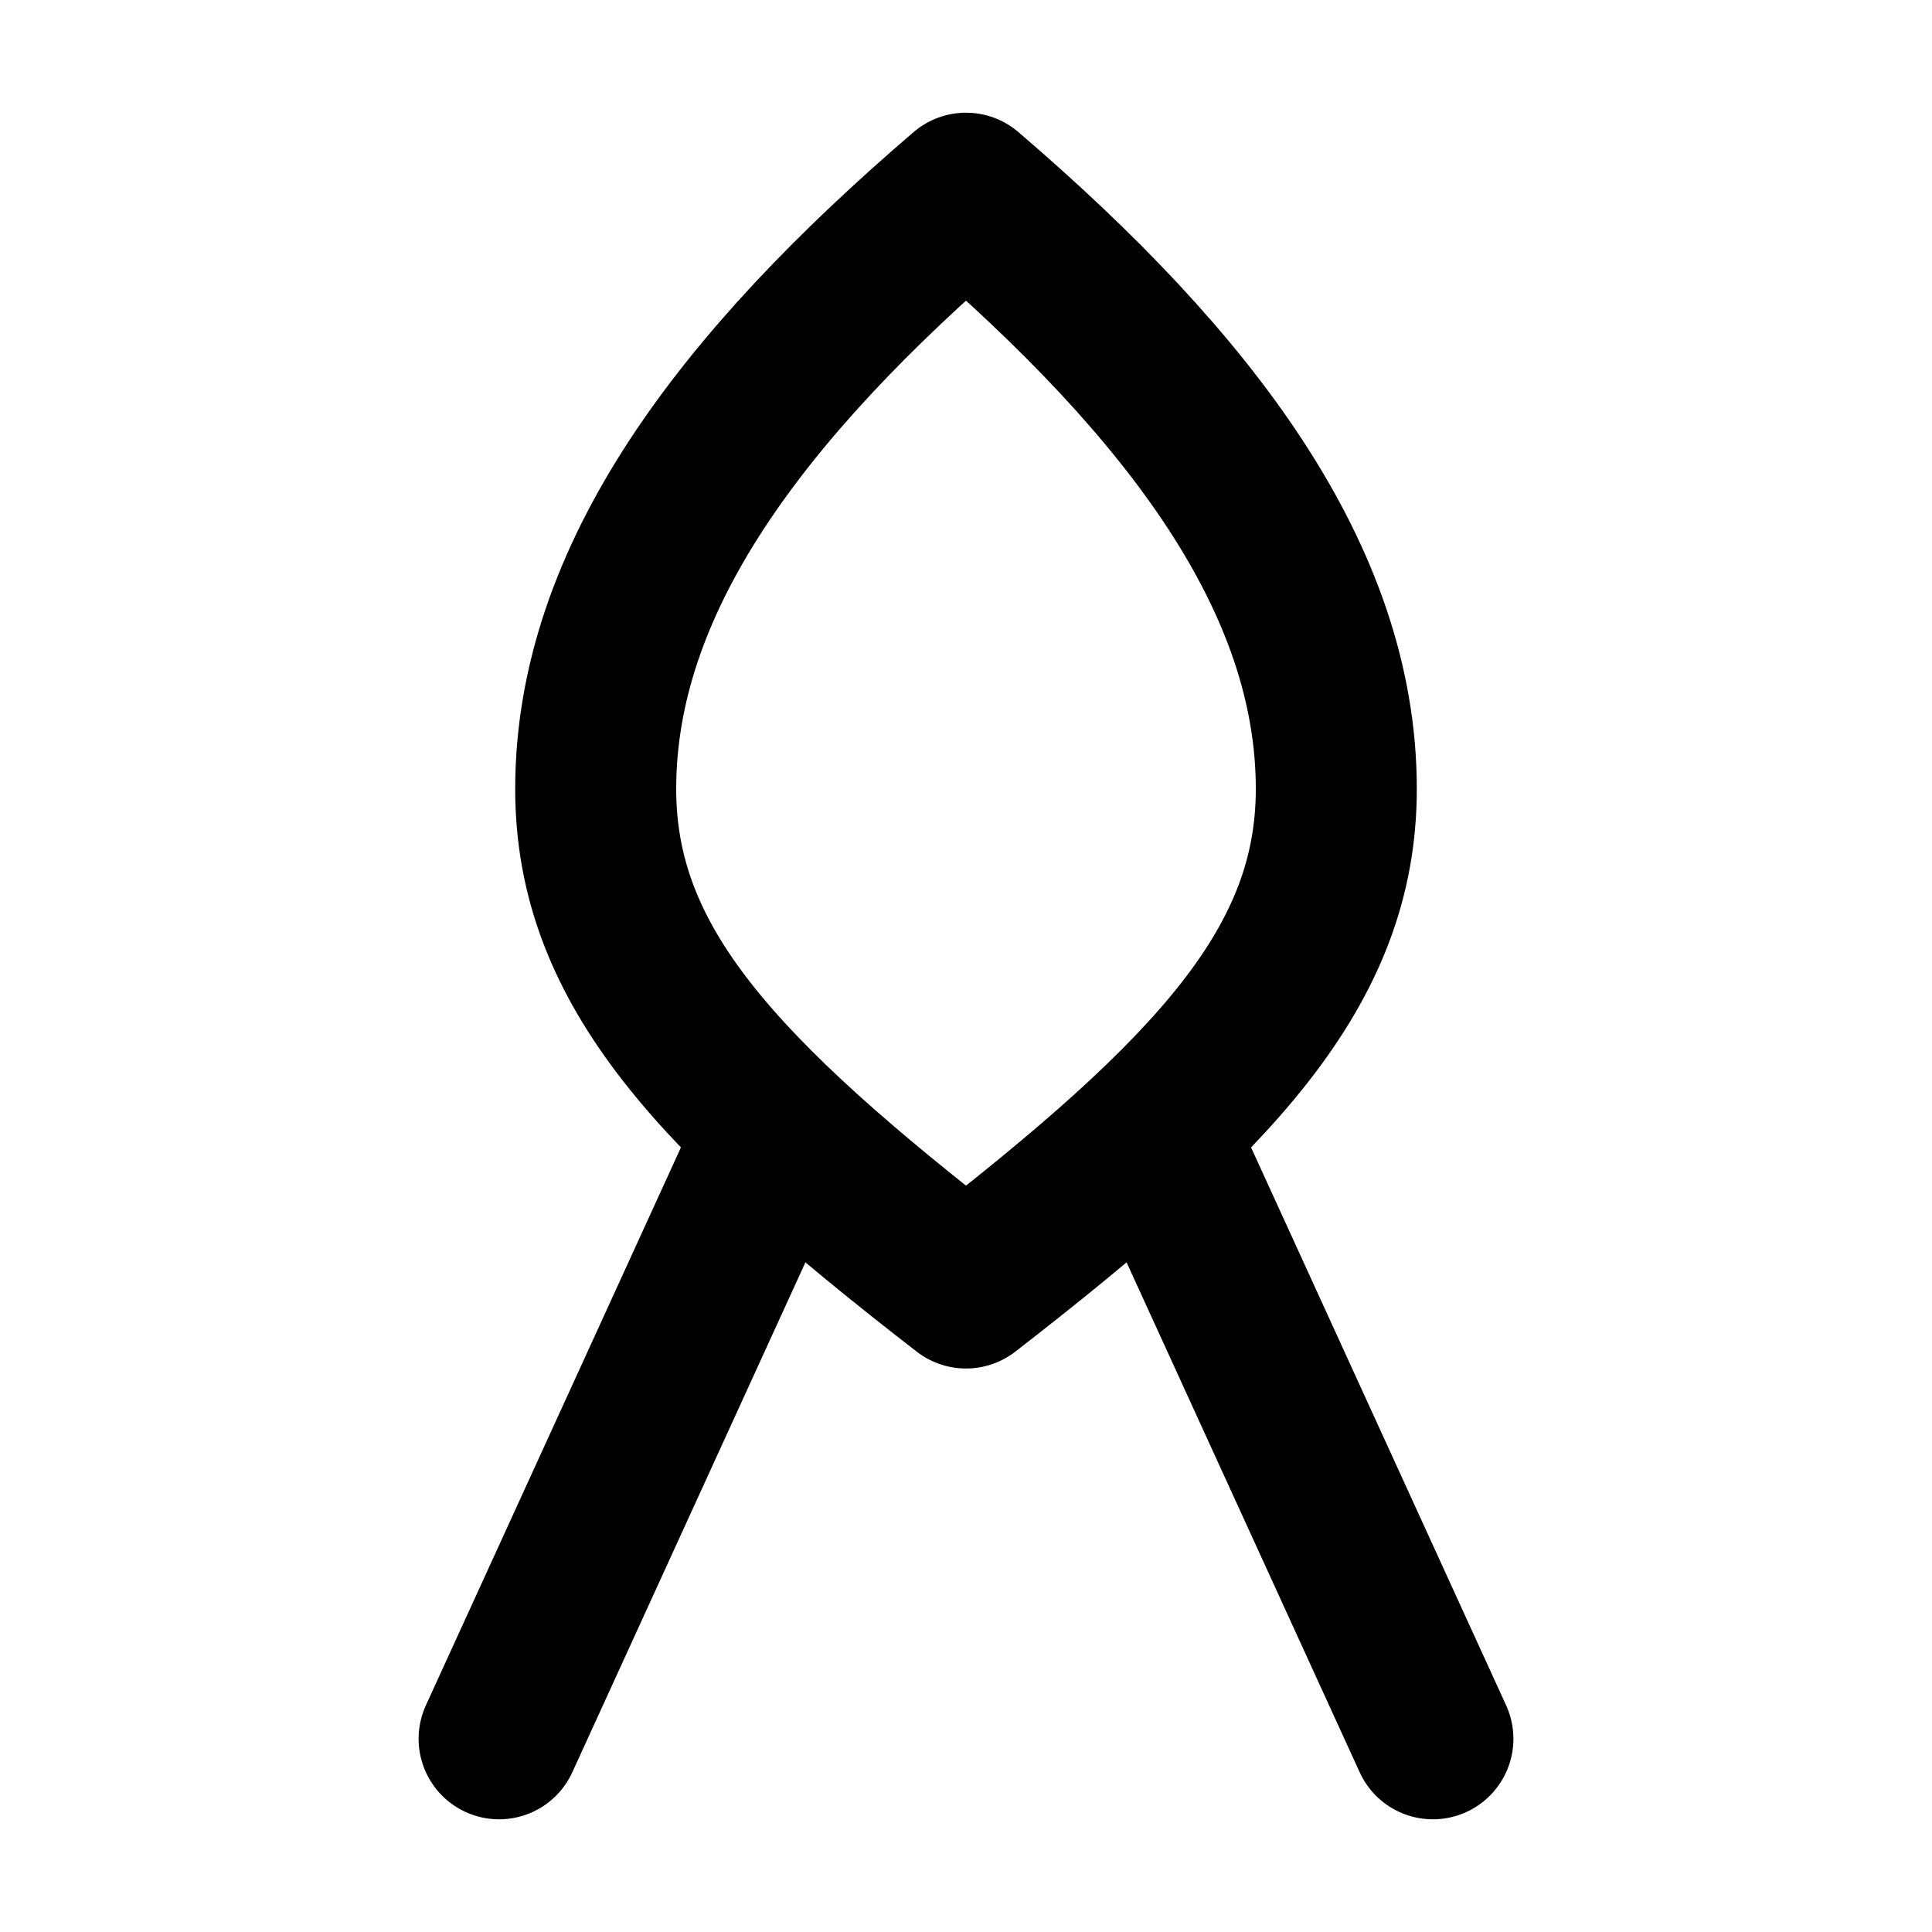
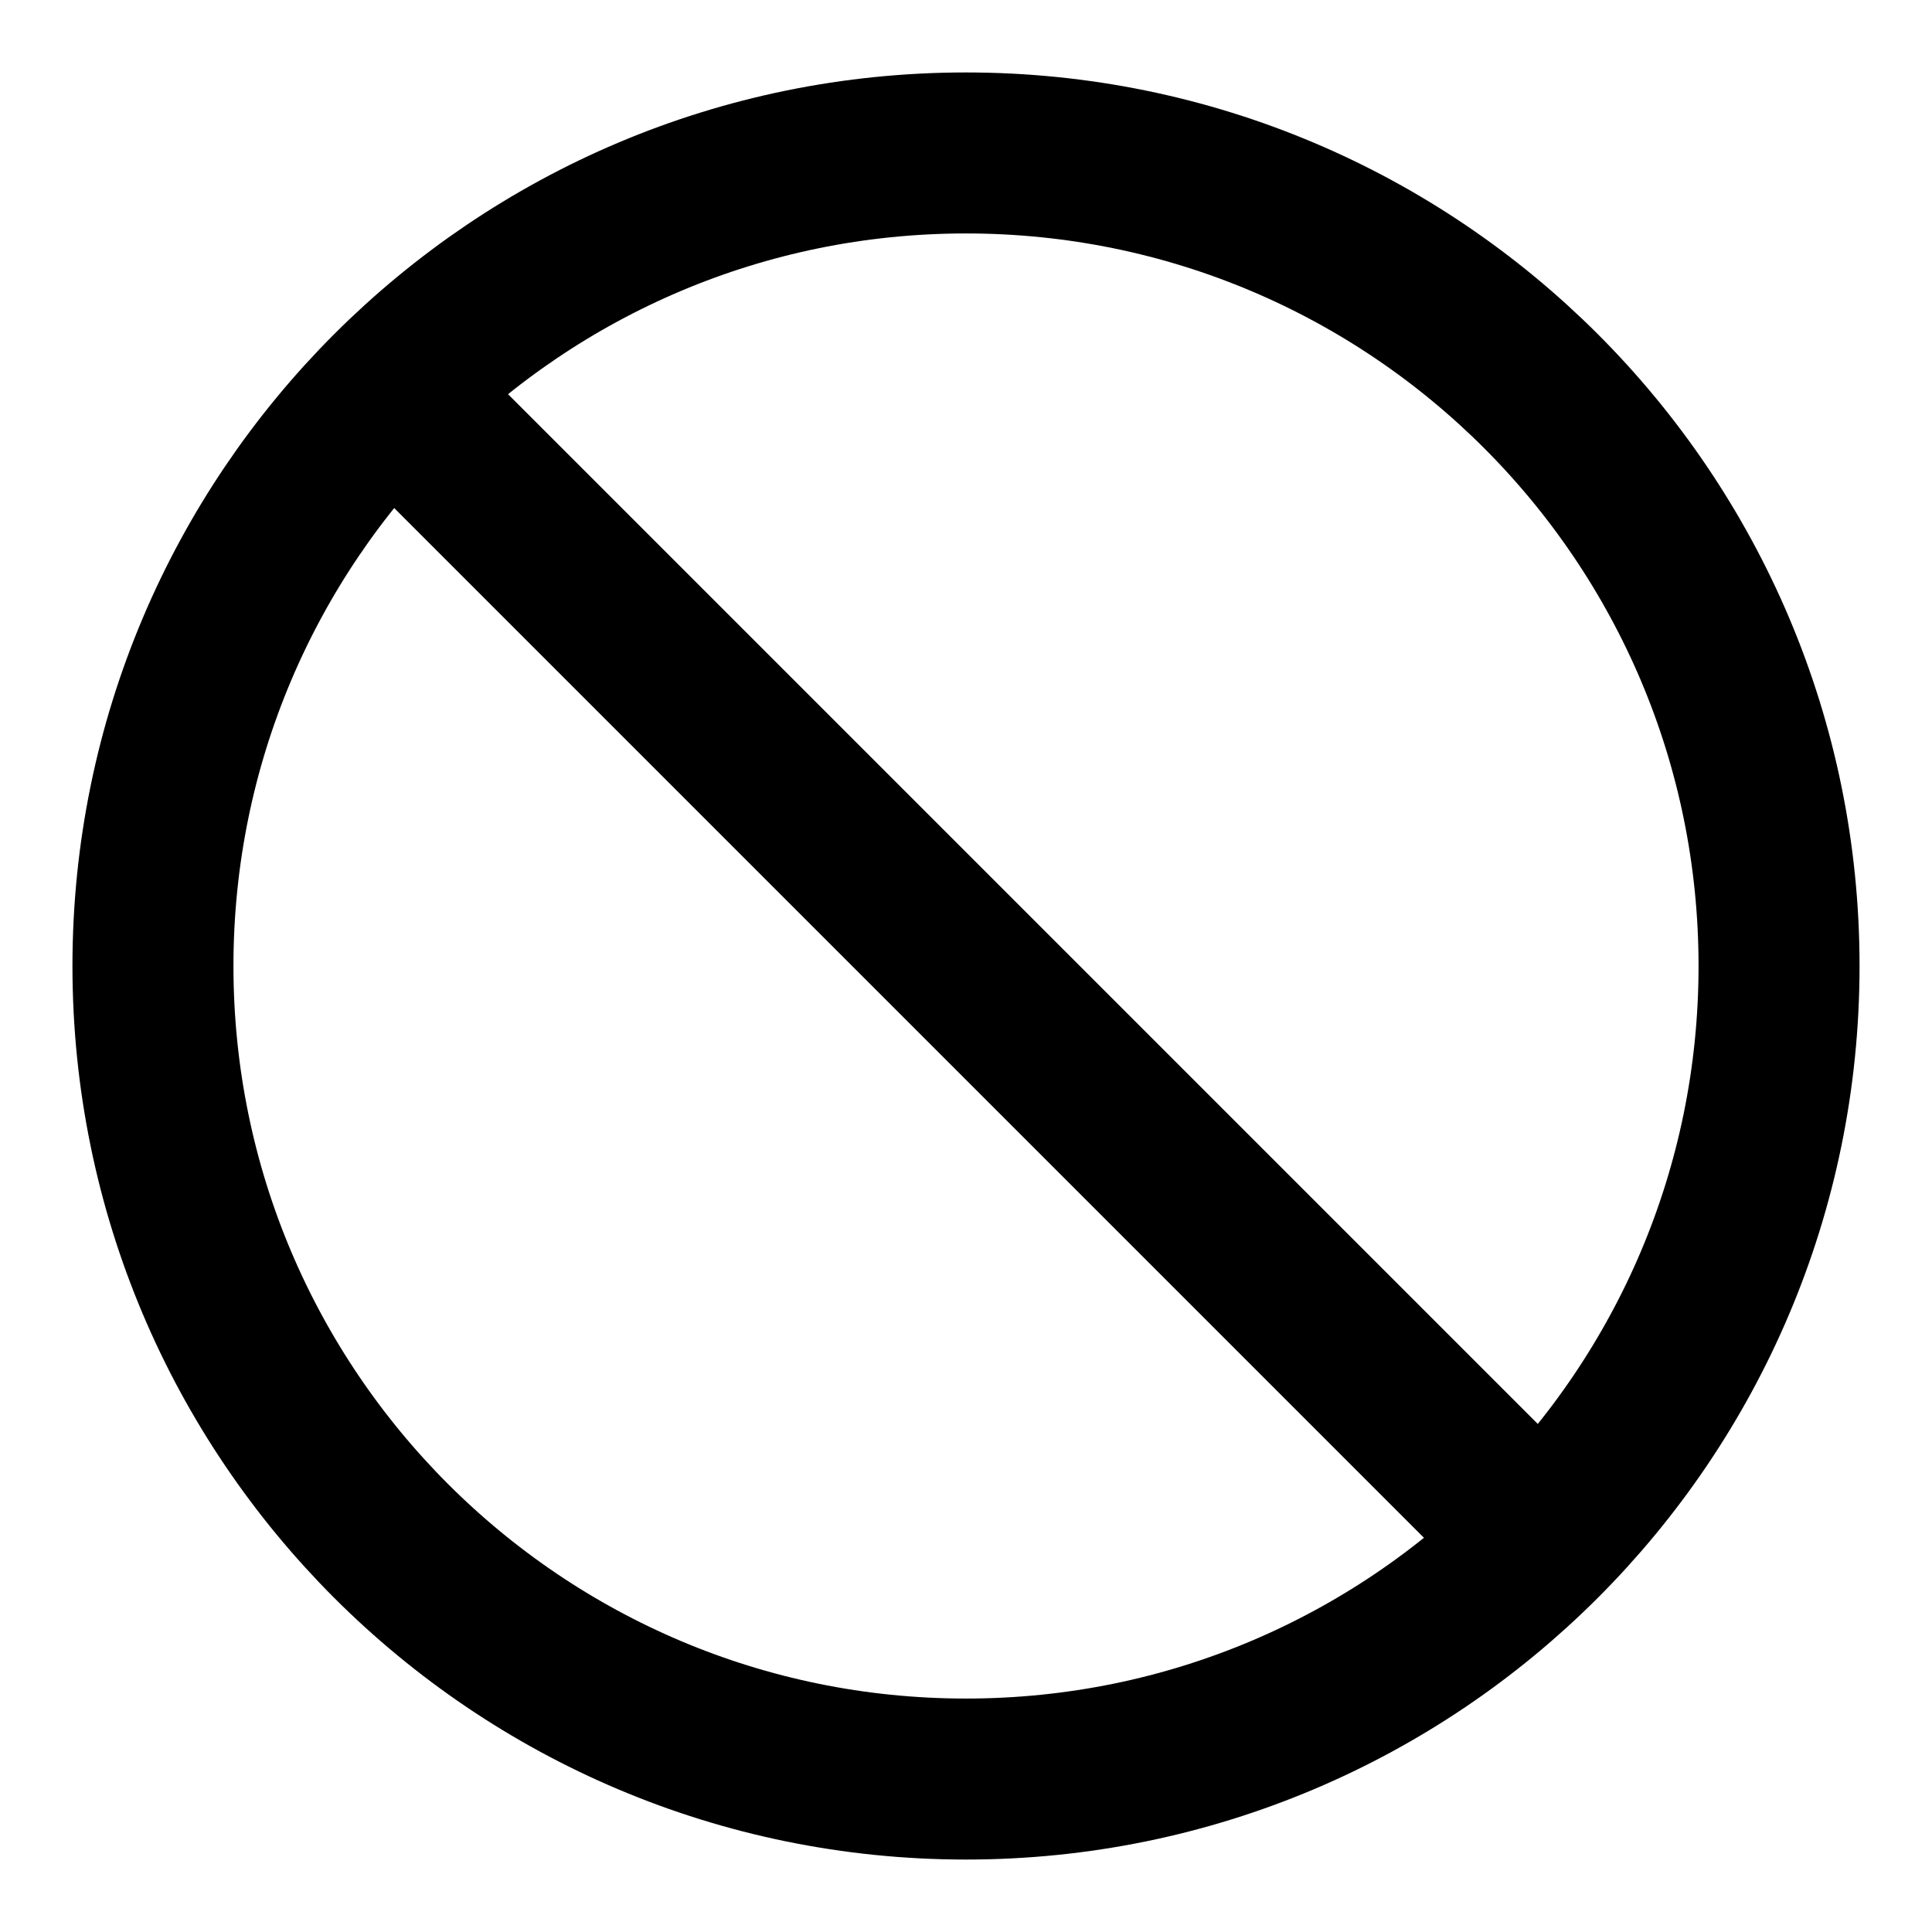
<svg xmlns="http://www.w3.org/2000/svg" viewBox="0 0 24 24" fill="none" stroke="currentColor" stroke-width="2" stroke-linecap="round" stroke-linejoin="round" aria-hidden="true">
-   <path d="M12 2.4c-2.8 2.4-4.6 4.8-4.6 7.4 0 2.2 1.5 3.8 4.6 6.2 3.1-2.4 4.6-4 4.6-6.2 0-2.6-1.8-5-4.6-7.4Z" />
-   <path d="M9.4 14.6 6.2 21.6" />
-   <path d="M14.6 14.6 17.8 21.6" />
+   <circle cx="12" cy="12" r="10.1" />
+   <path d="M5.2 5.2 18.8 18.8" />
</svg>
